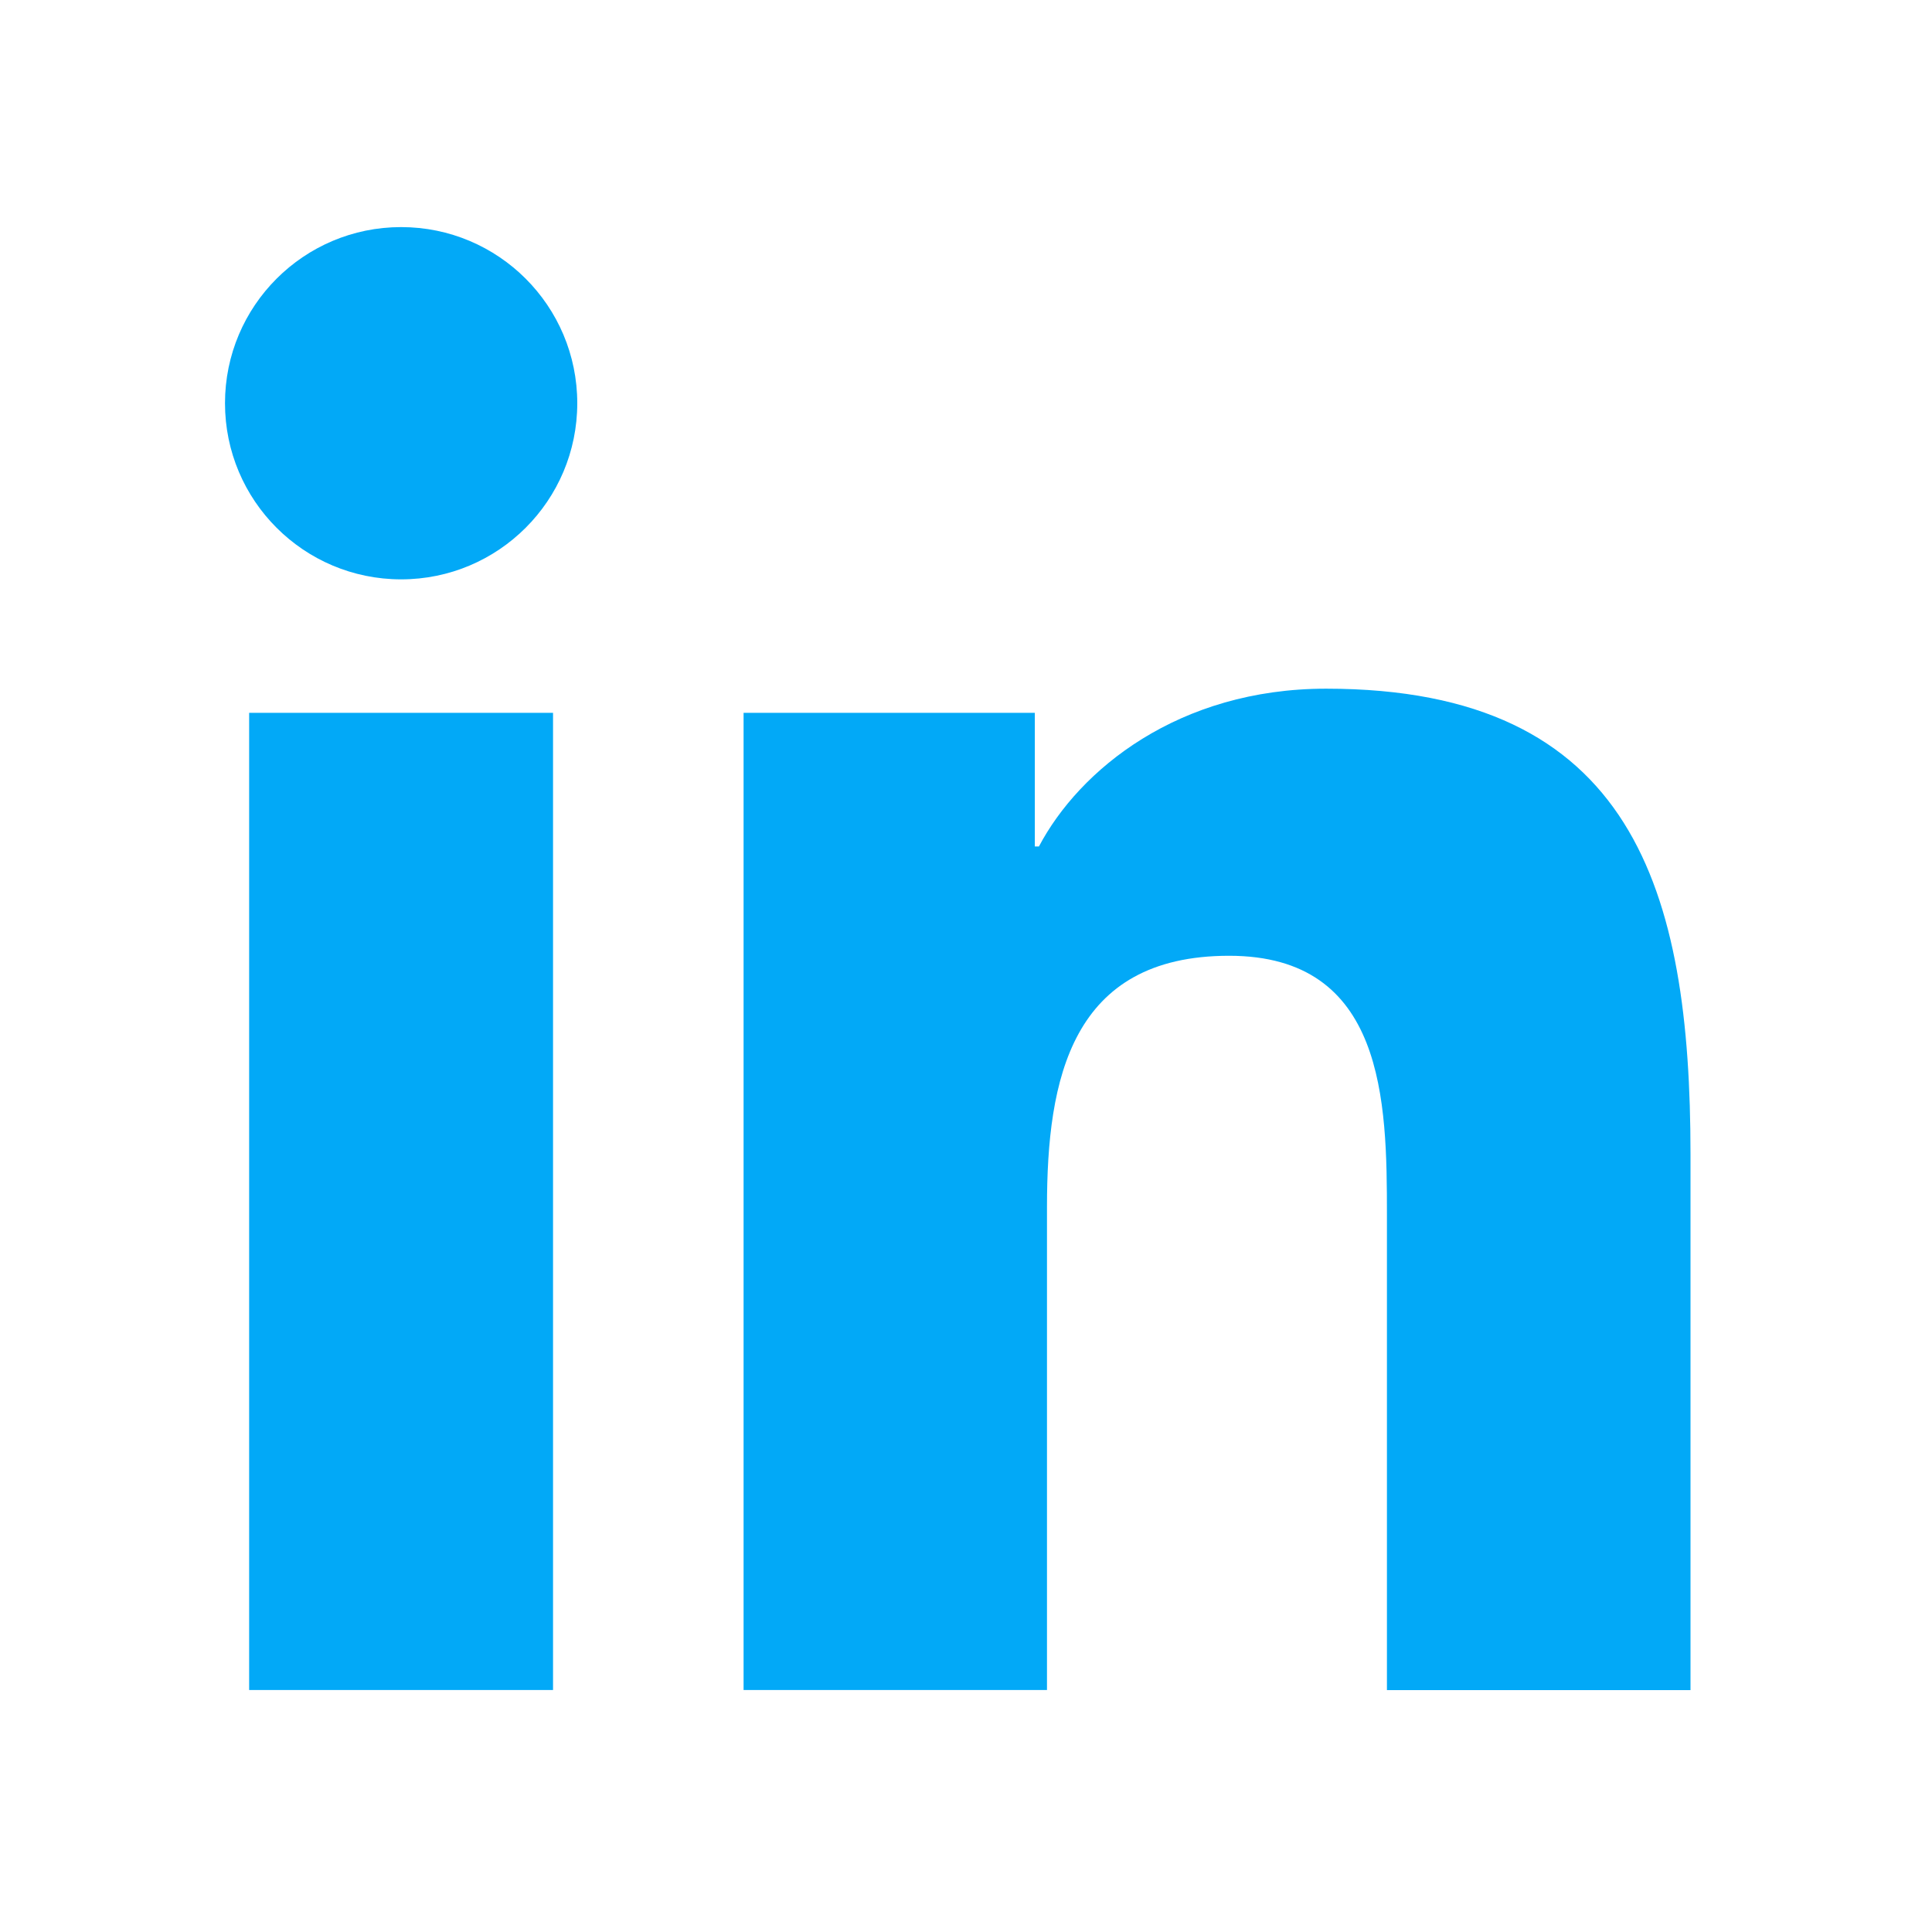
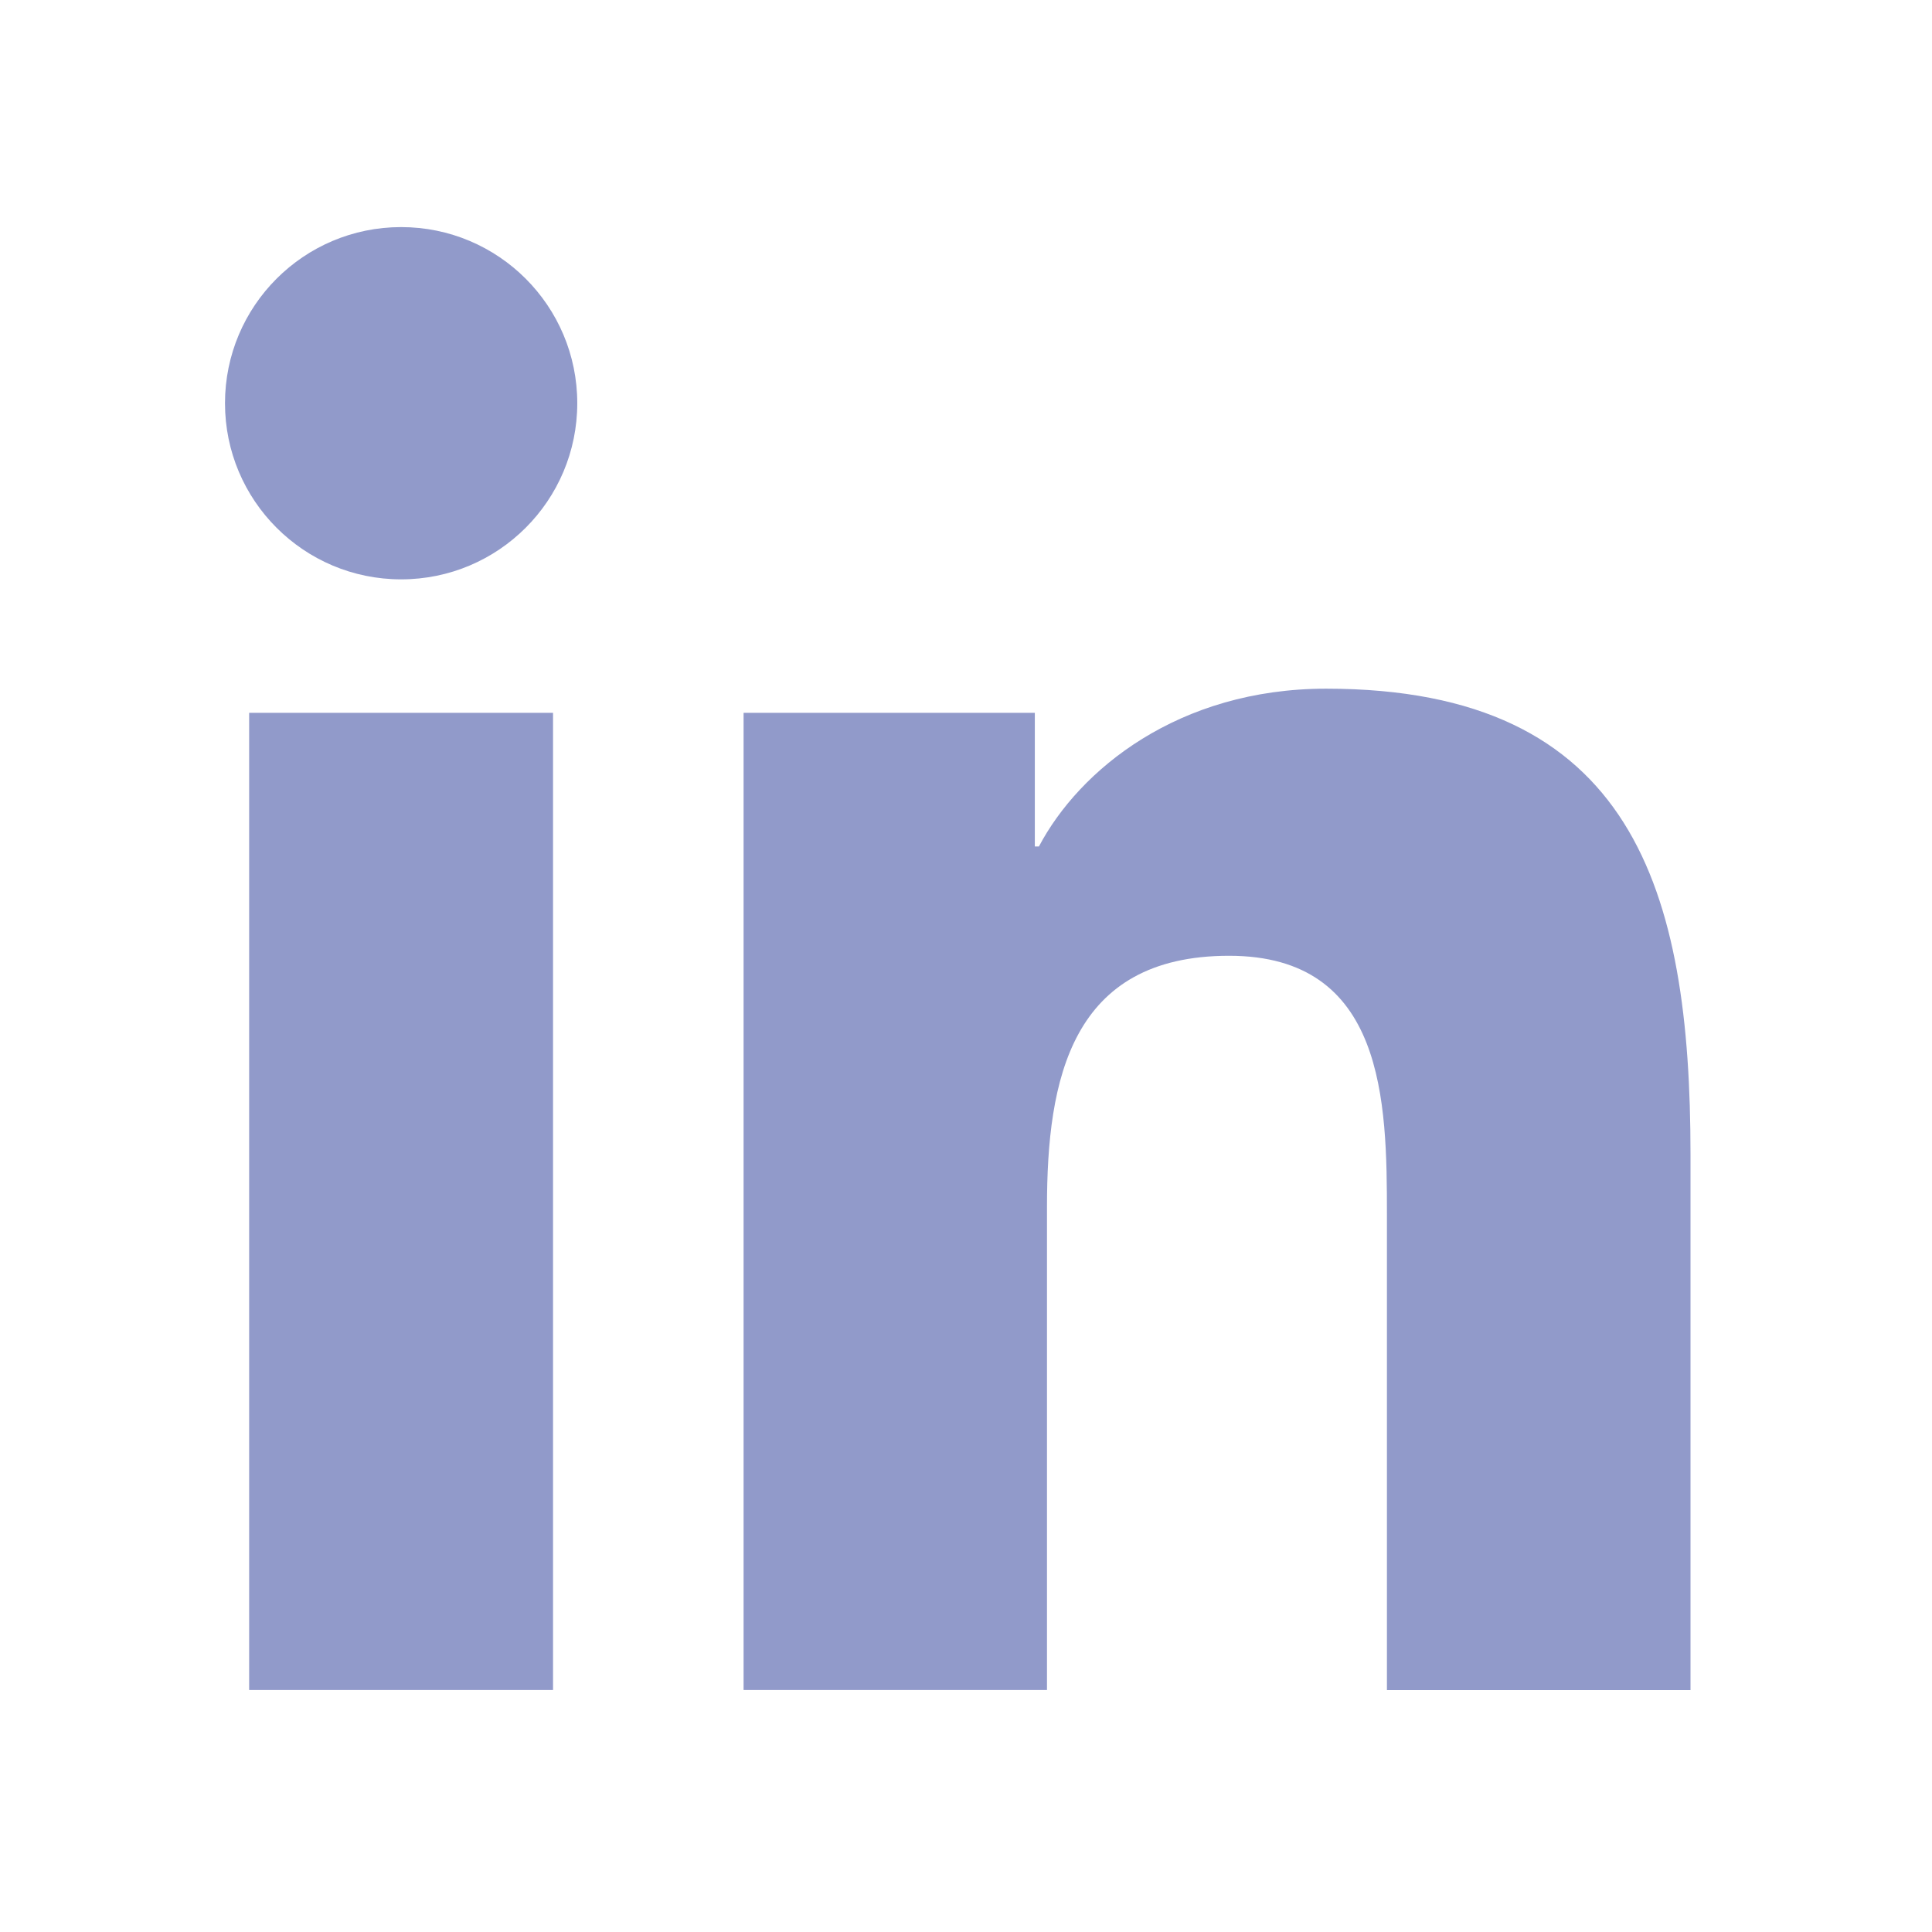
- <svg xmlns="http://www.w3.org/2000/svg" width="24" height="24" style="fill: rgba(2,169,247, 1);transform: ;msFilter:;">
+ <svg xmlns="http://www.w3.org/2000/svg" width="24" height="24" style="fill: rgba(145, 154, 202, 1);transform: ;msFilter:;">
  <circle cx="4.983" cy="5.009" r="2.188" />
  <path d="M9.237 8.855v12.139h3.769v-6.003c0-1.584.298-3.118 2.262-3.118 1.937 0 1.961 1.811 1.961 3.218v5.904H21v-6.657c0-3.27-.704-5.783-4.526-5.783-1.835 0-3.065 1.007-3.568 1.96h-.051v-1.66H9.237zm-6.142 0H6.87v12.139H3.095z" />
</svg>
